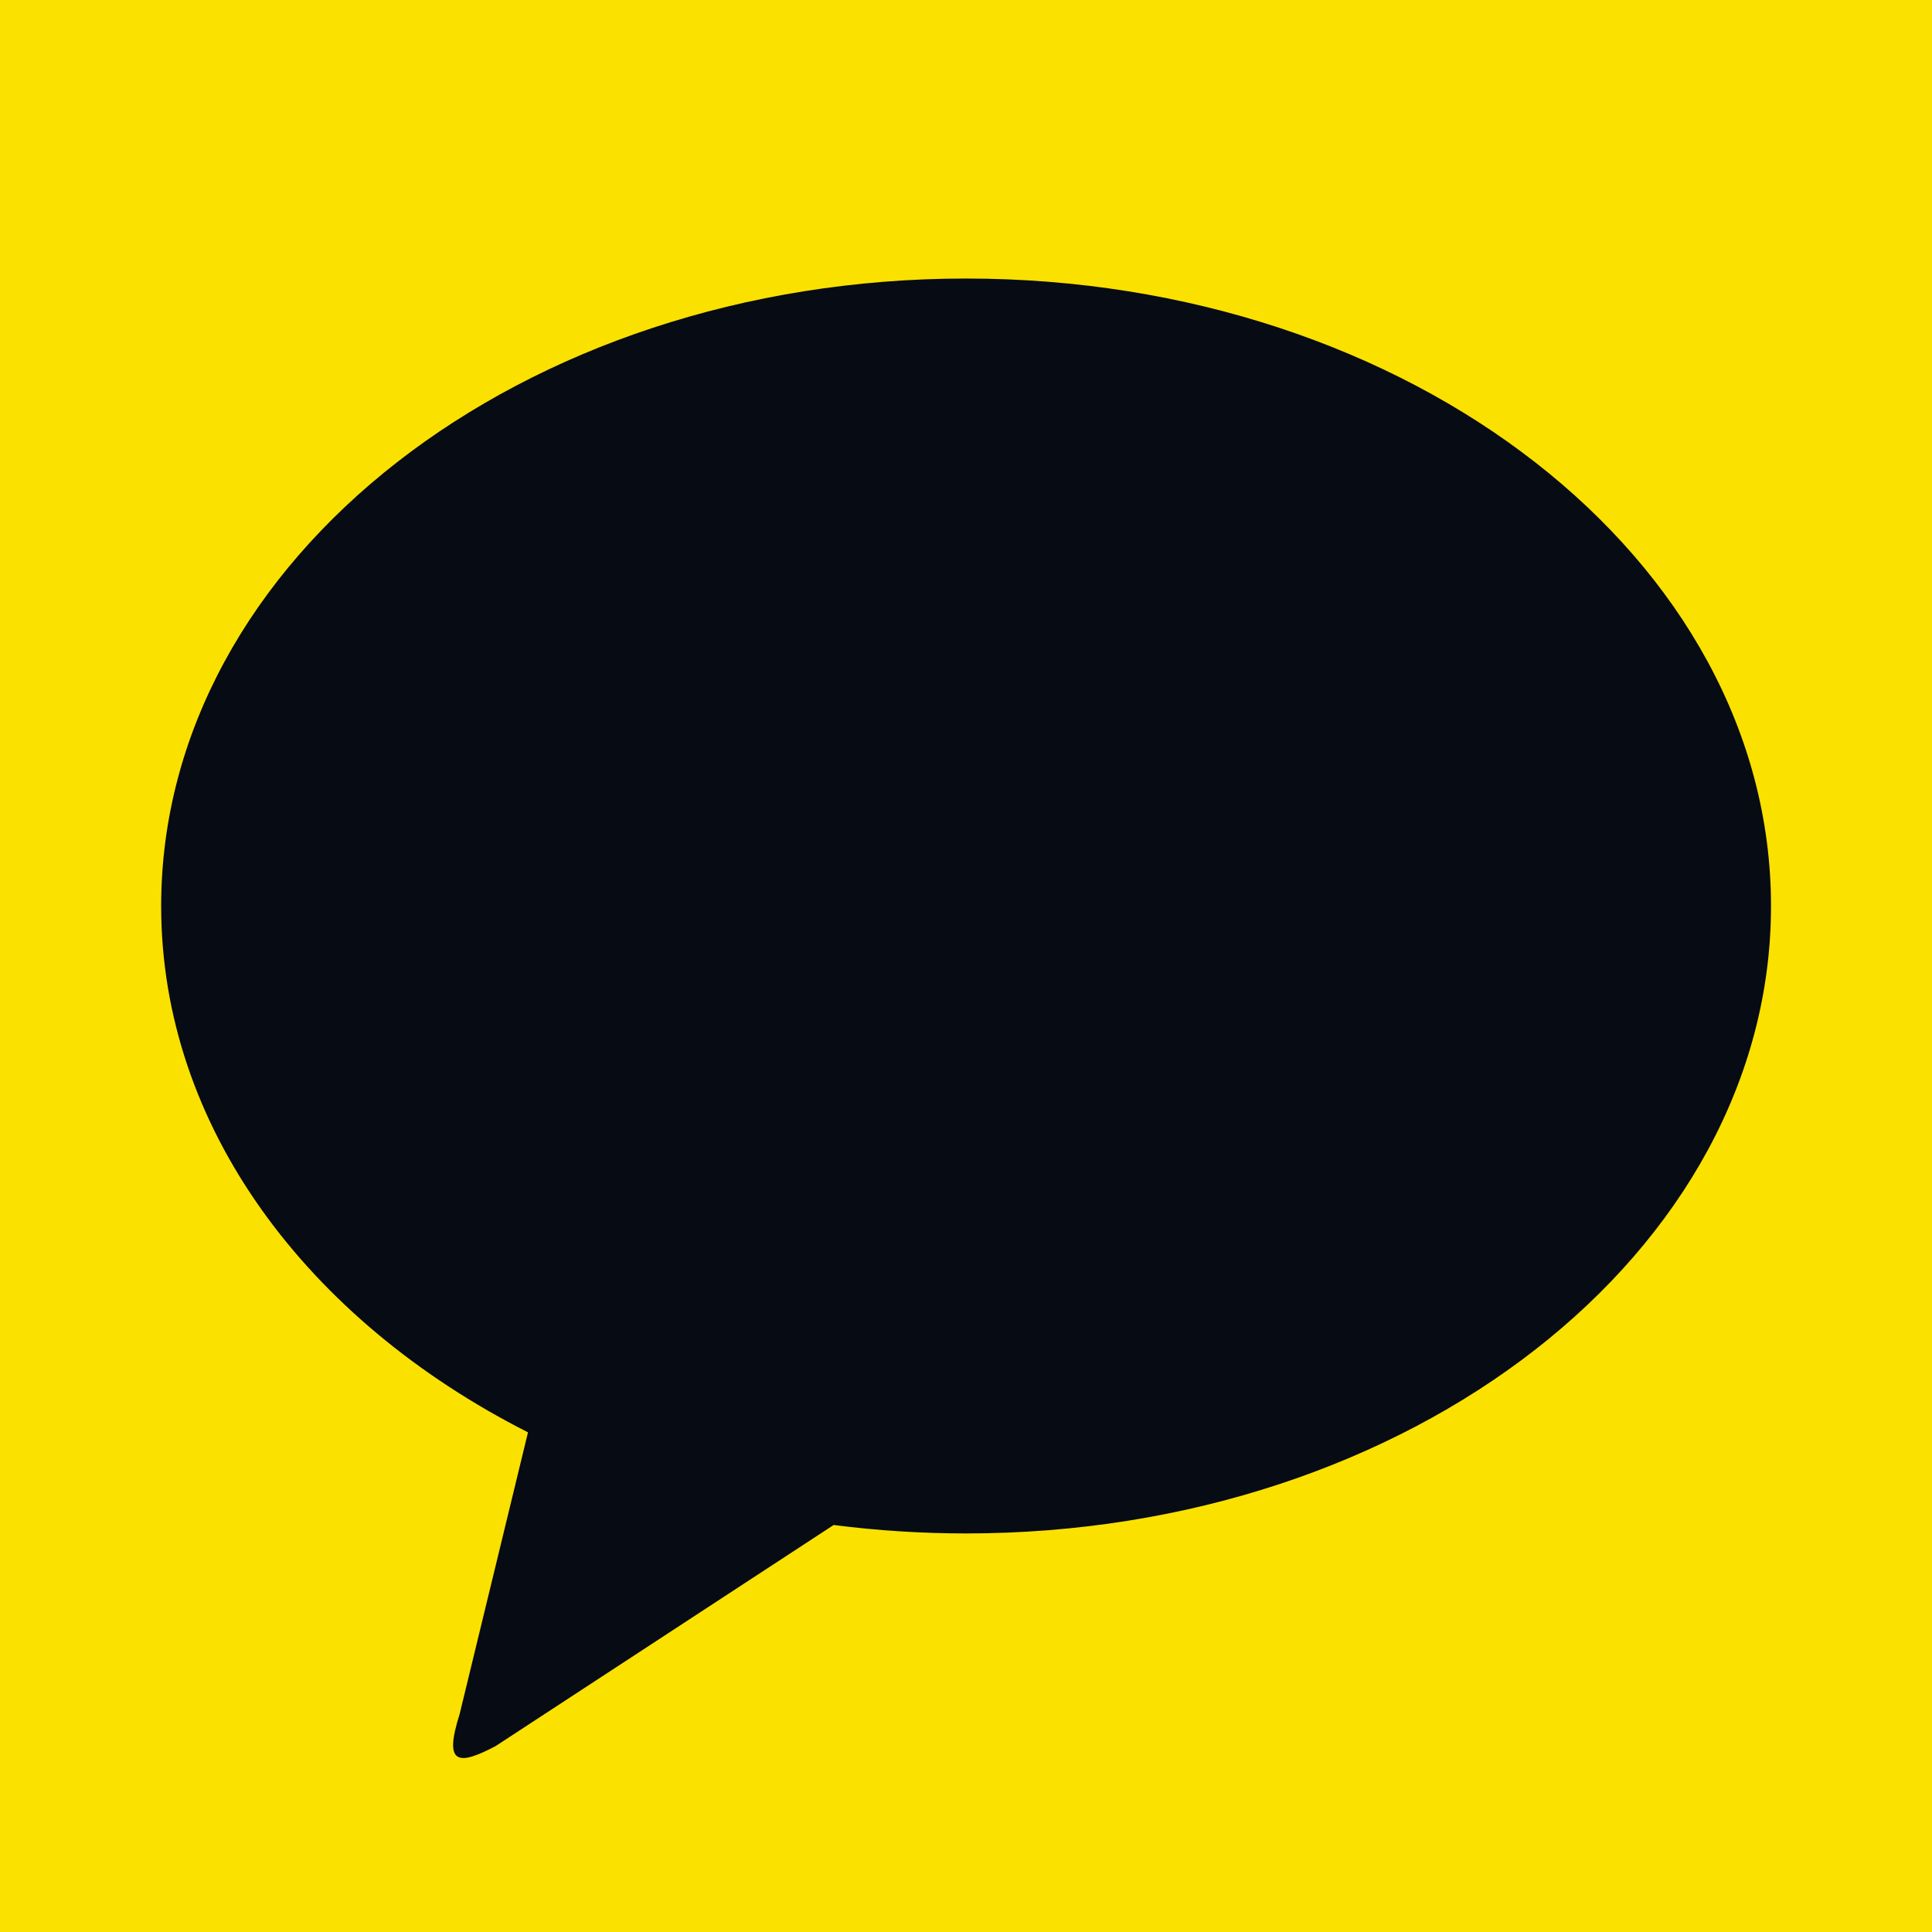
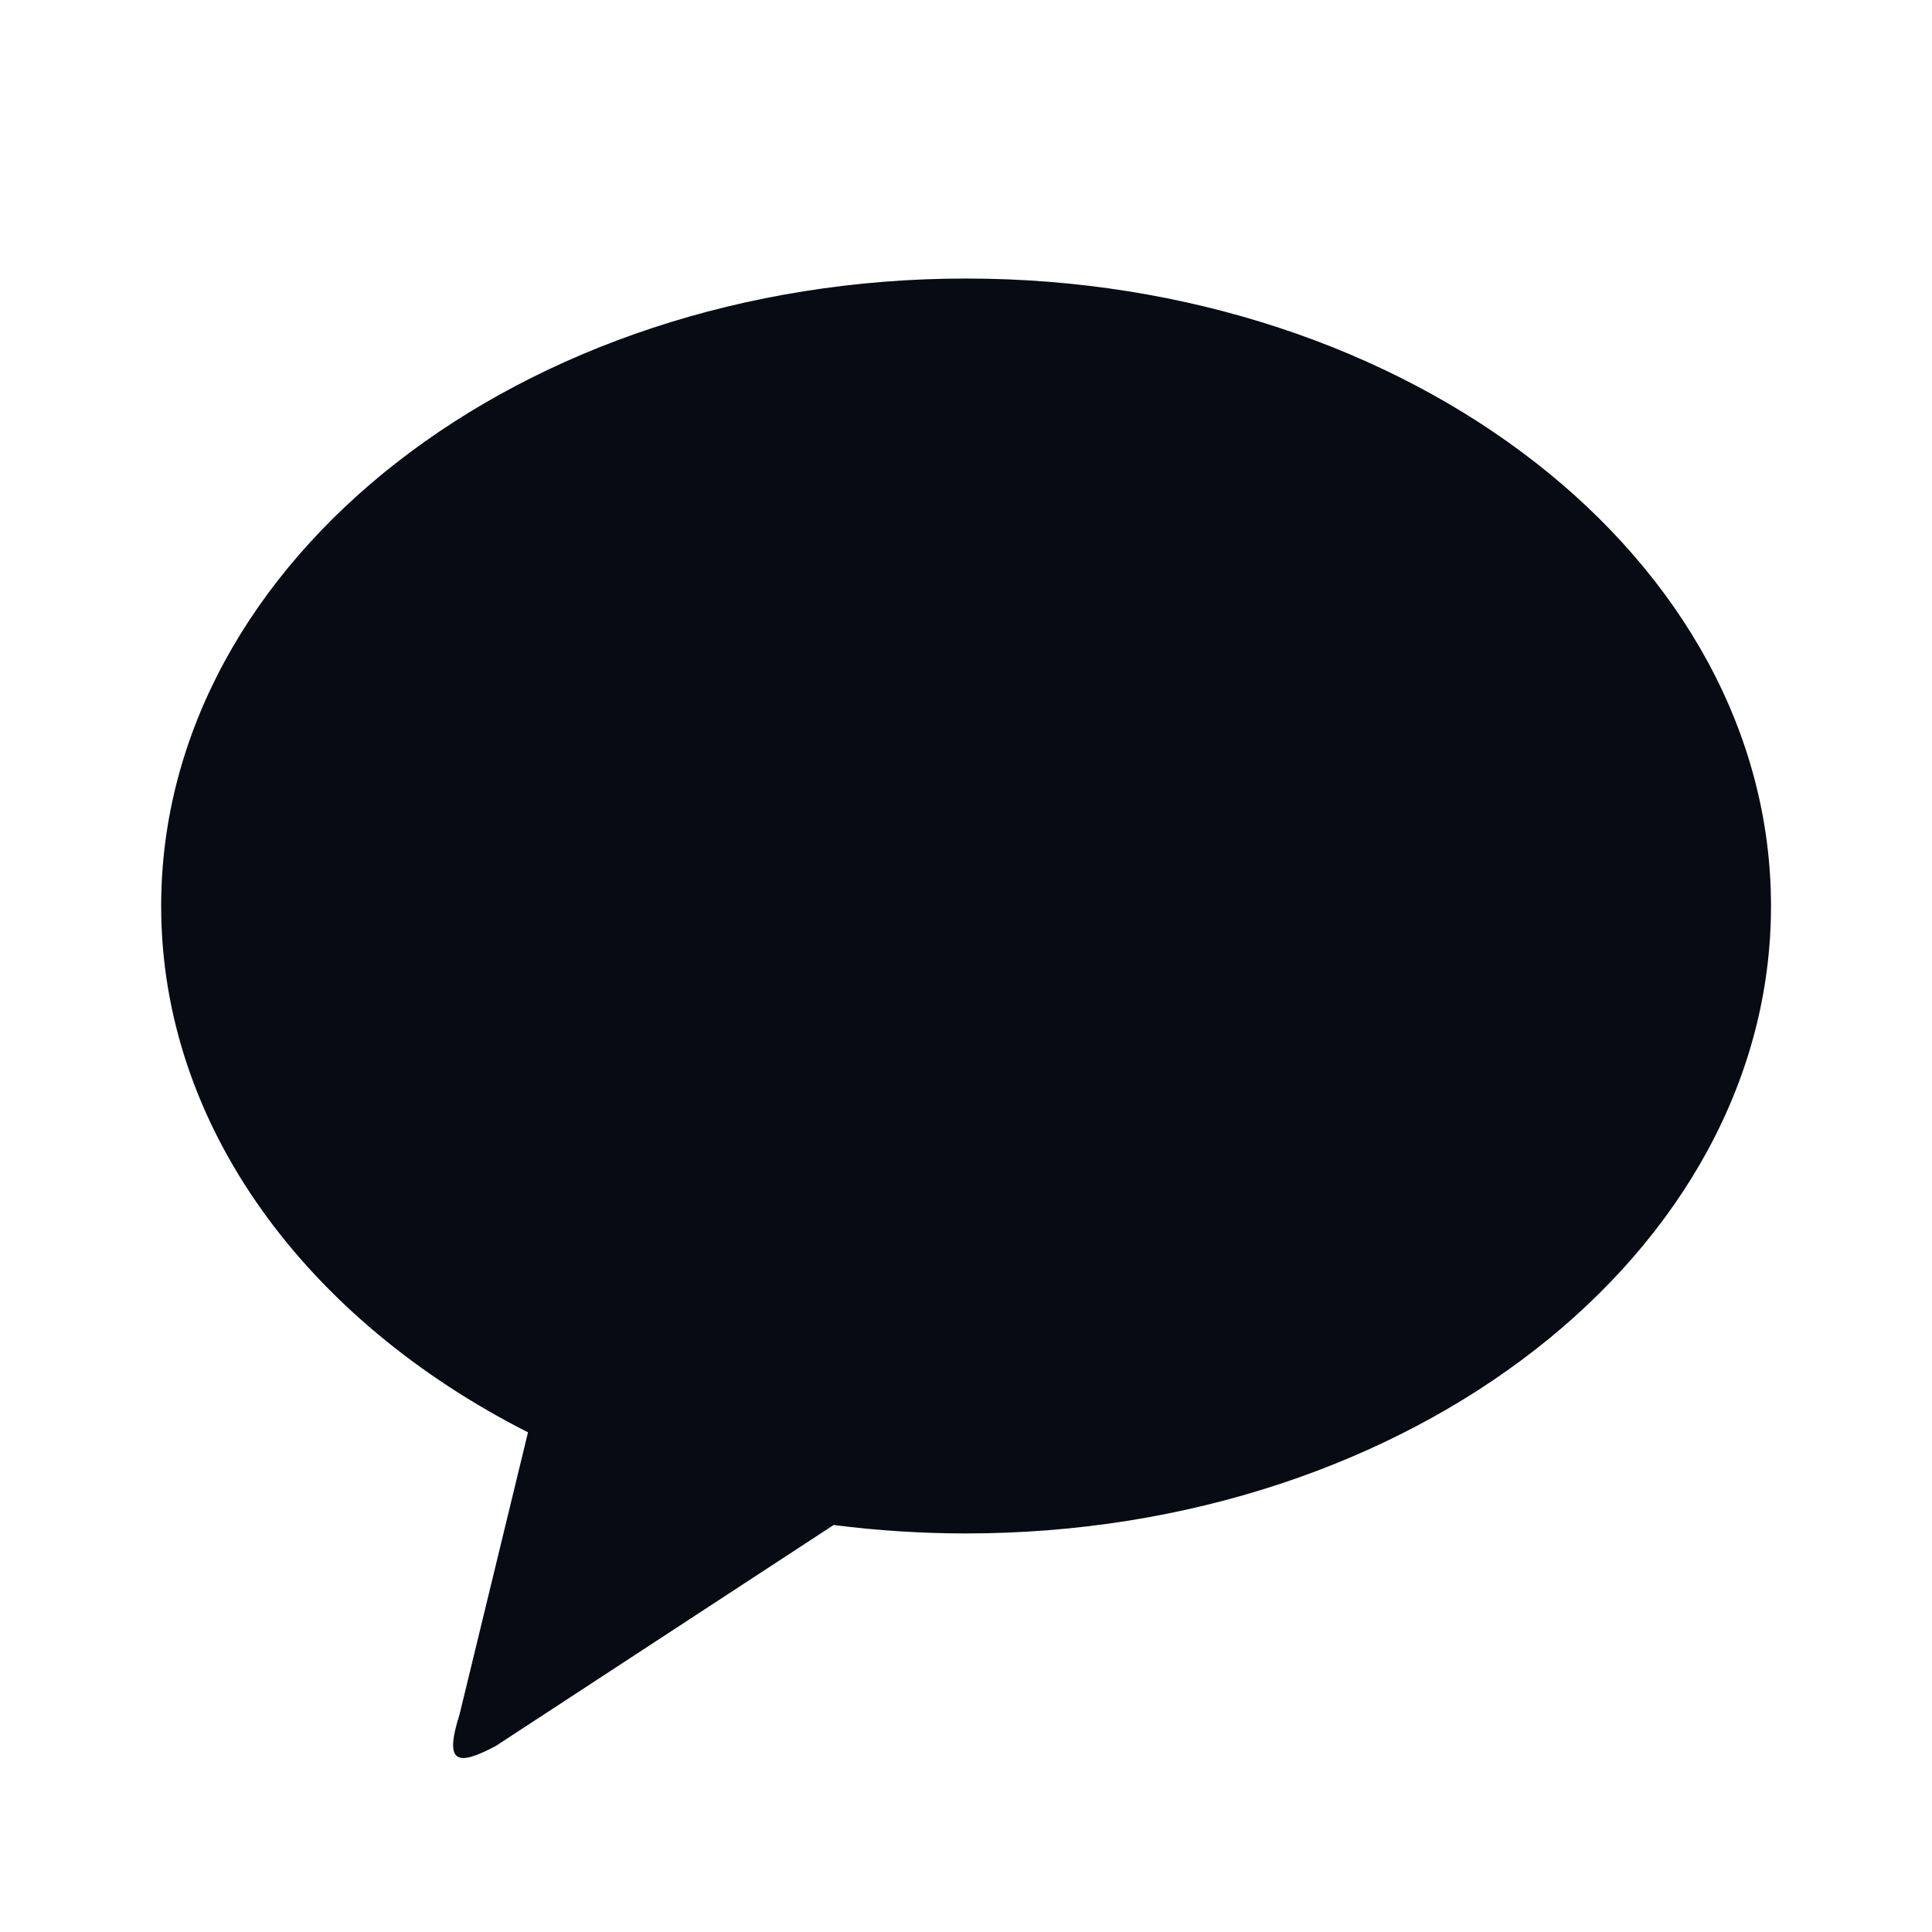
<svg xmlns="http://www.w3.org/2000/svg" width="24" height="24" viewBox="0 0 24 24" fill="none">
-   <rect width="24" height="24" fill="#FAE100" />
  <path fill-rule="evenodd" clip-rule="evenodd" d="M22 11.255C22 6.95 17.523 3.46 12 3.46H12.001C6.478 3.46 2.002 6.951 2.002 11.255C2.002 13.994 3.816 16.403 6.559 17.793L5.709 21.296C5.513 21.914 5.682 21.942 6.159 21.689L10.356 18.944C10.902 19.014 11.451 19.049 12.001 19.049C17.523 19.049 22 15.559 22 11.255Z" fill="#070B13" />
</svg>
